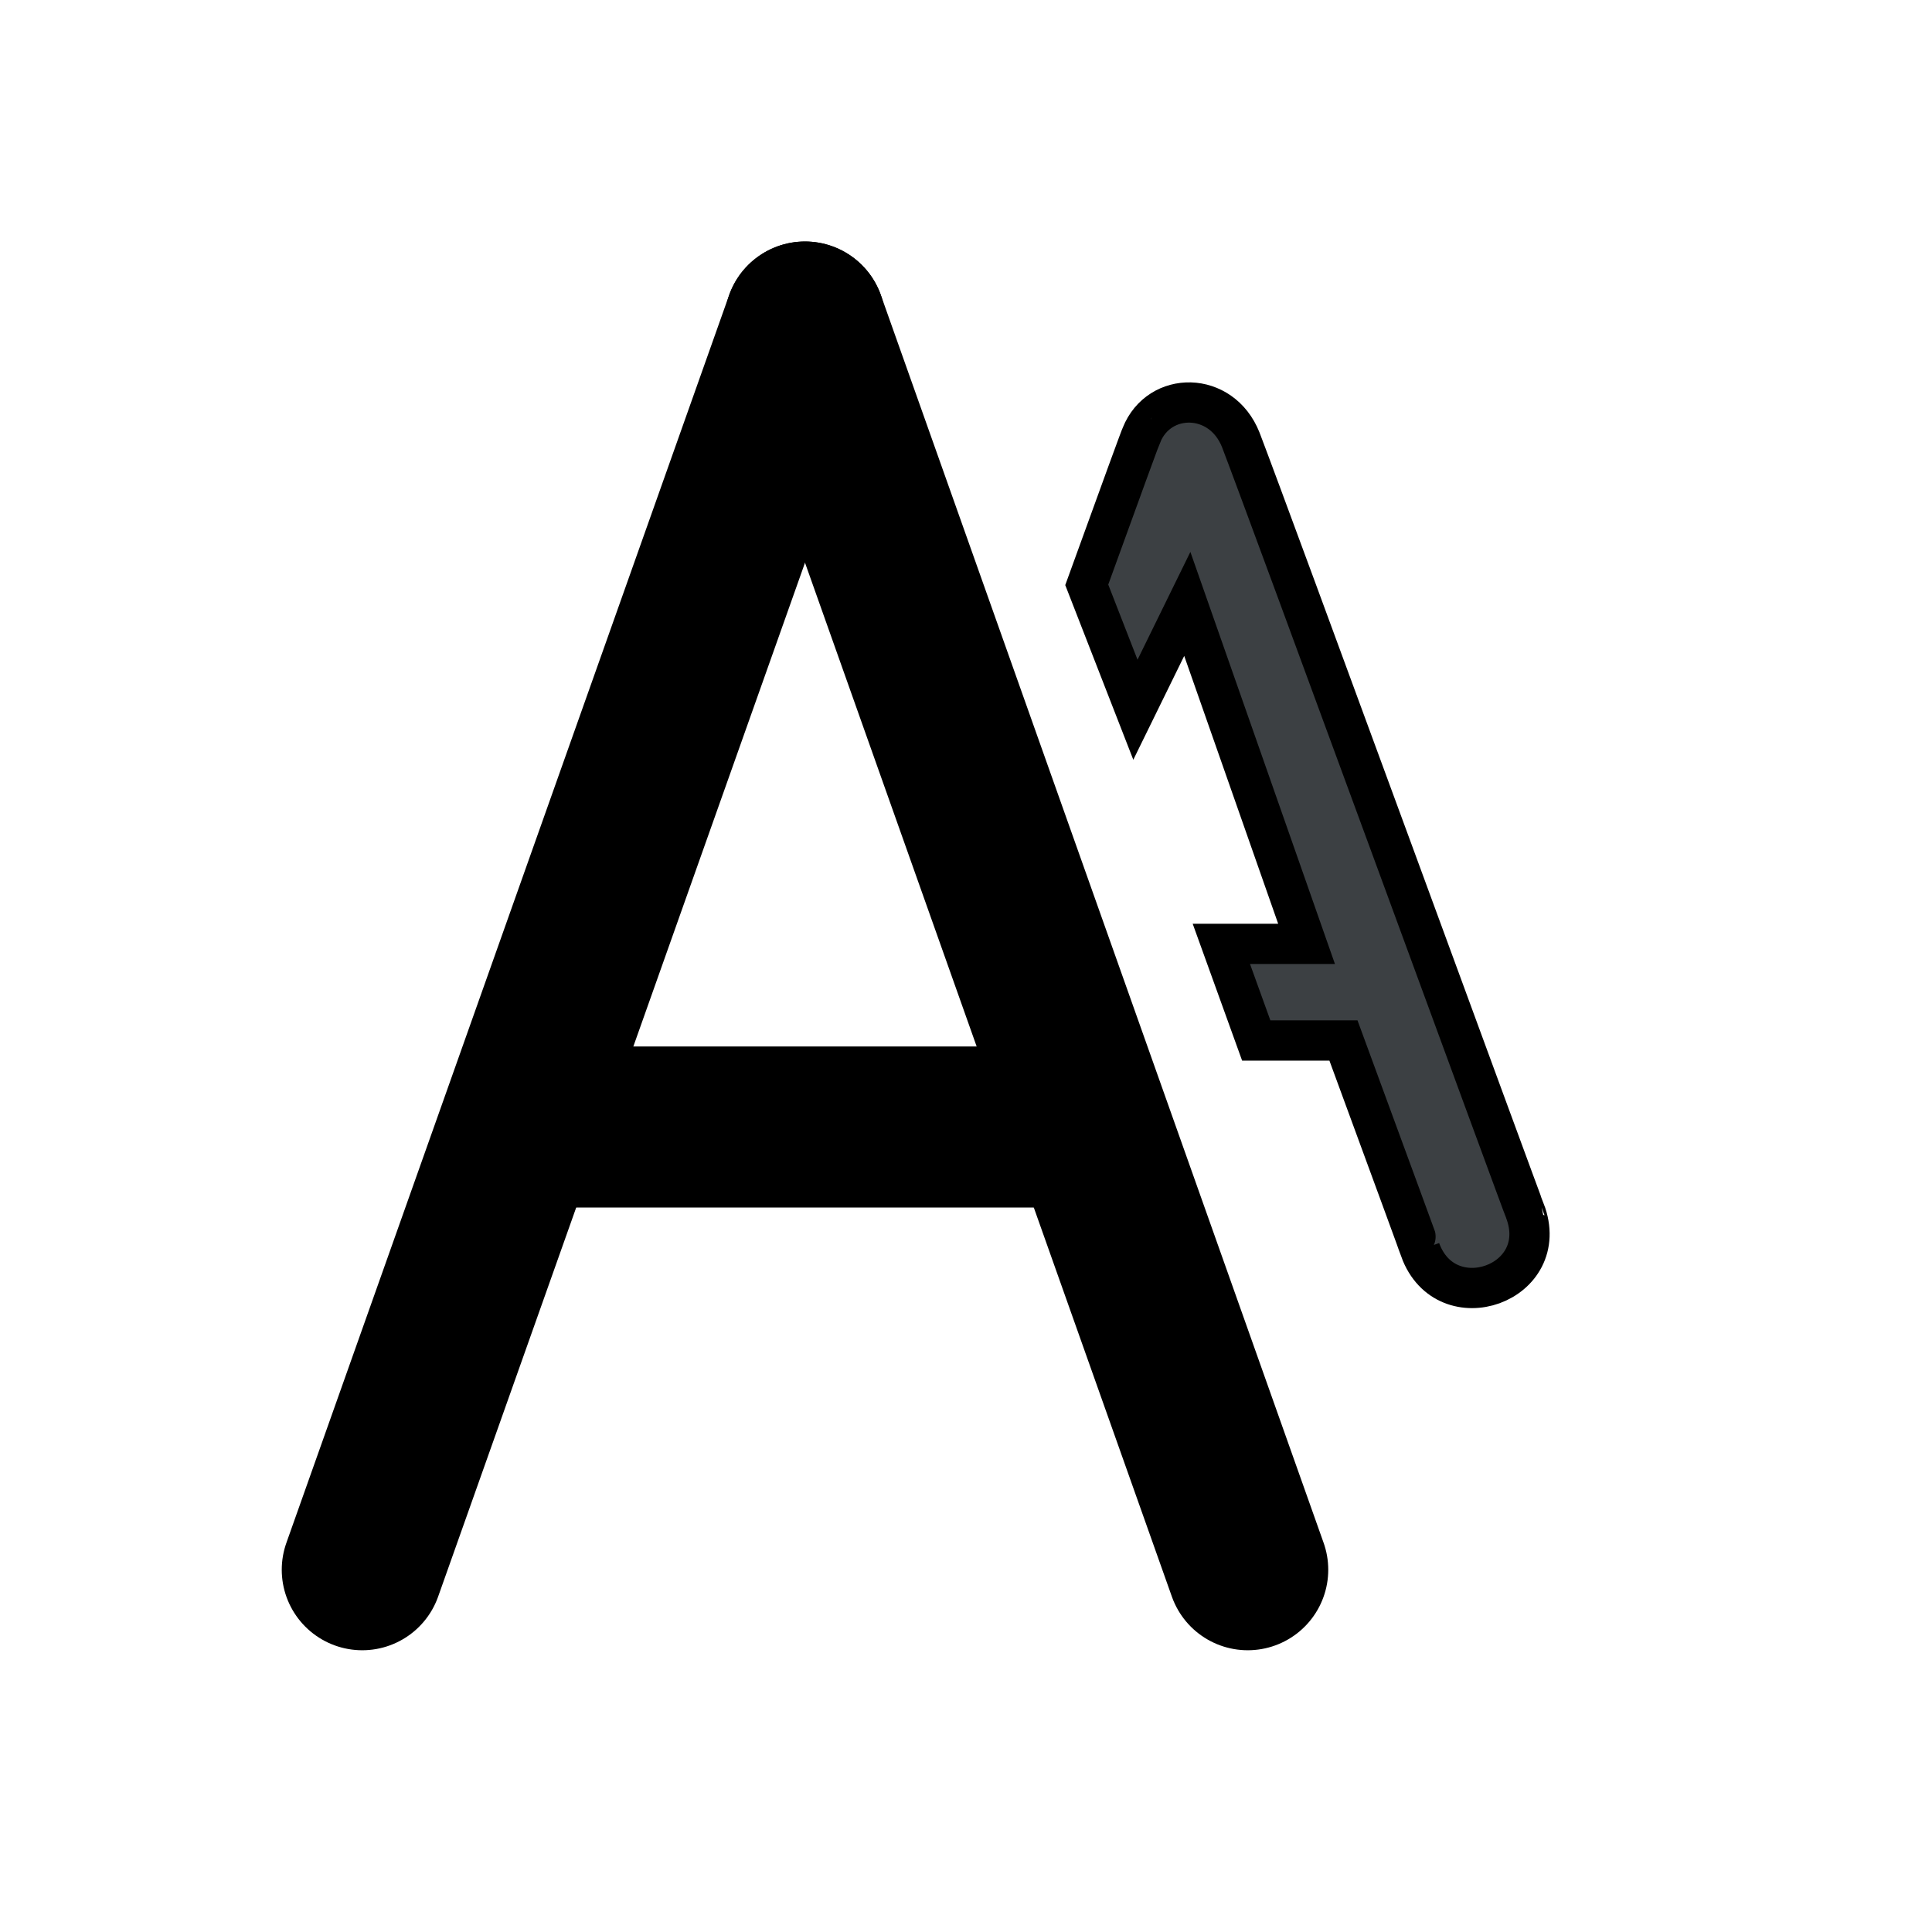
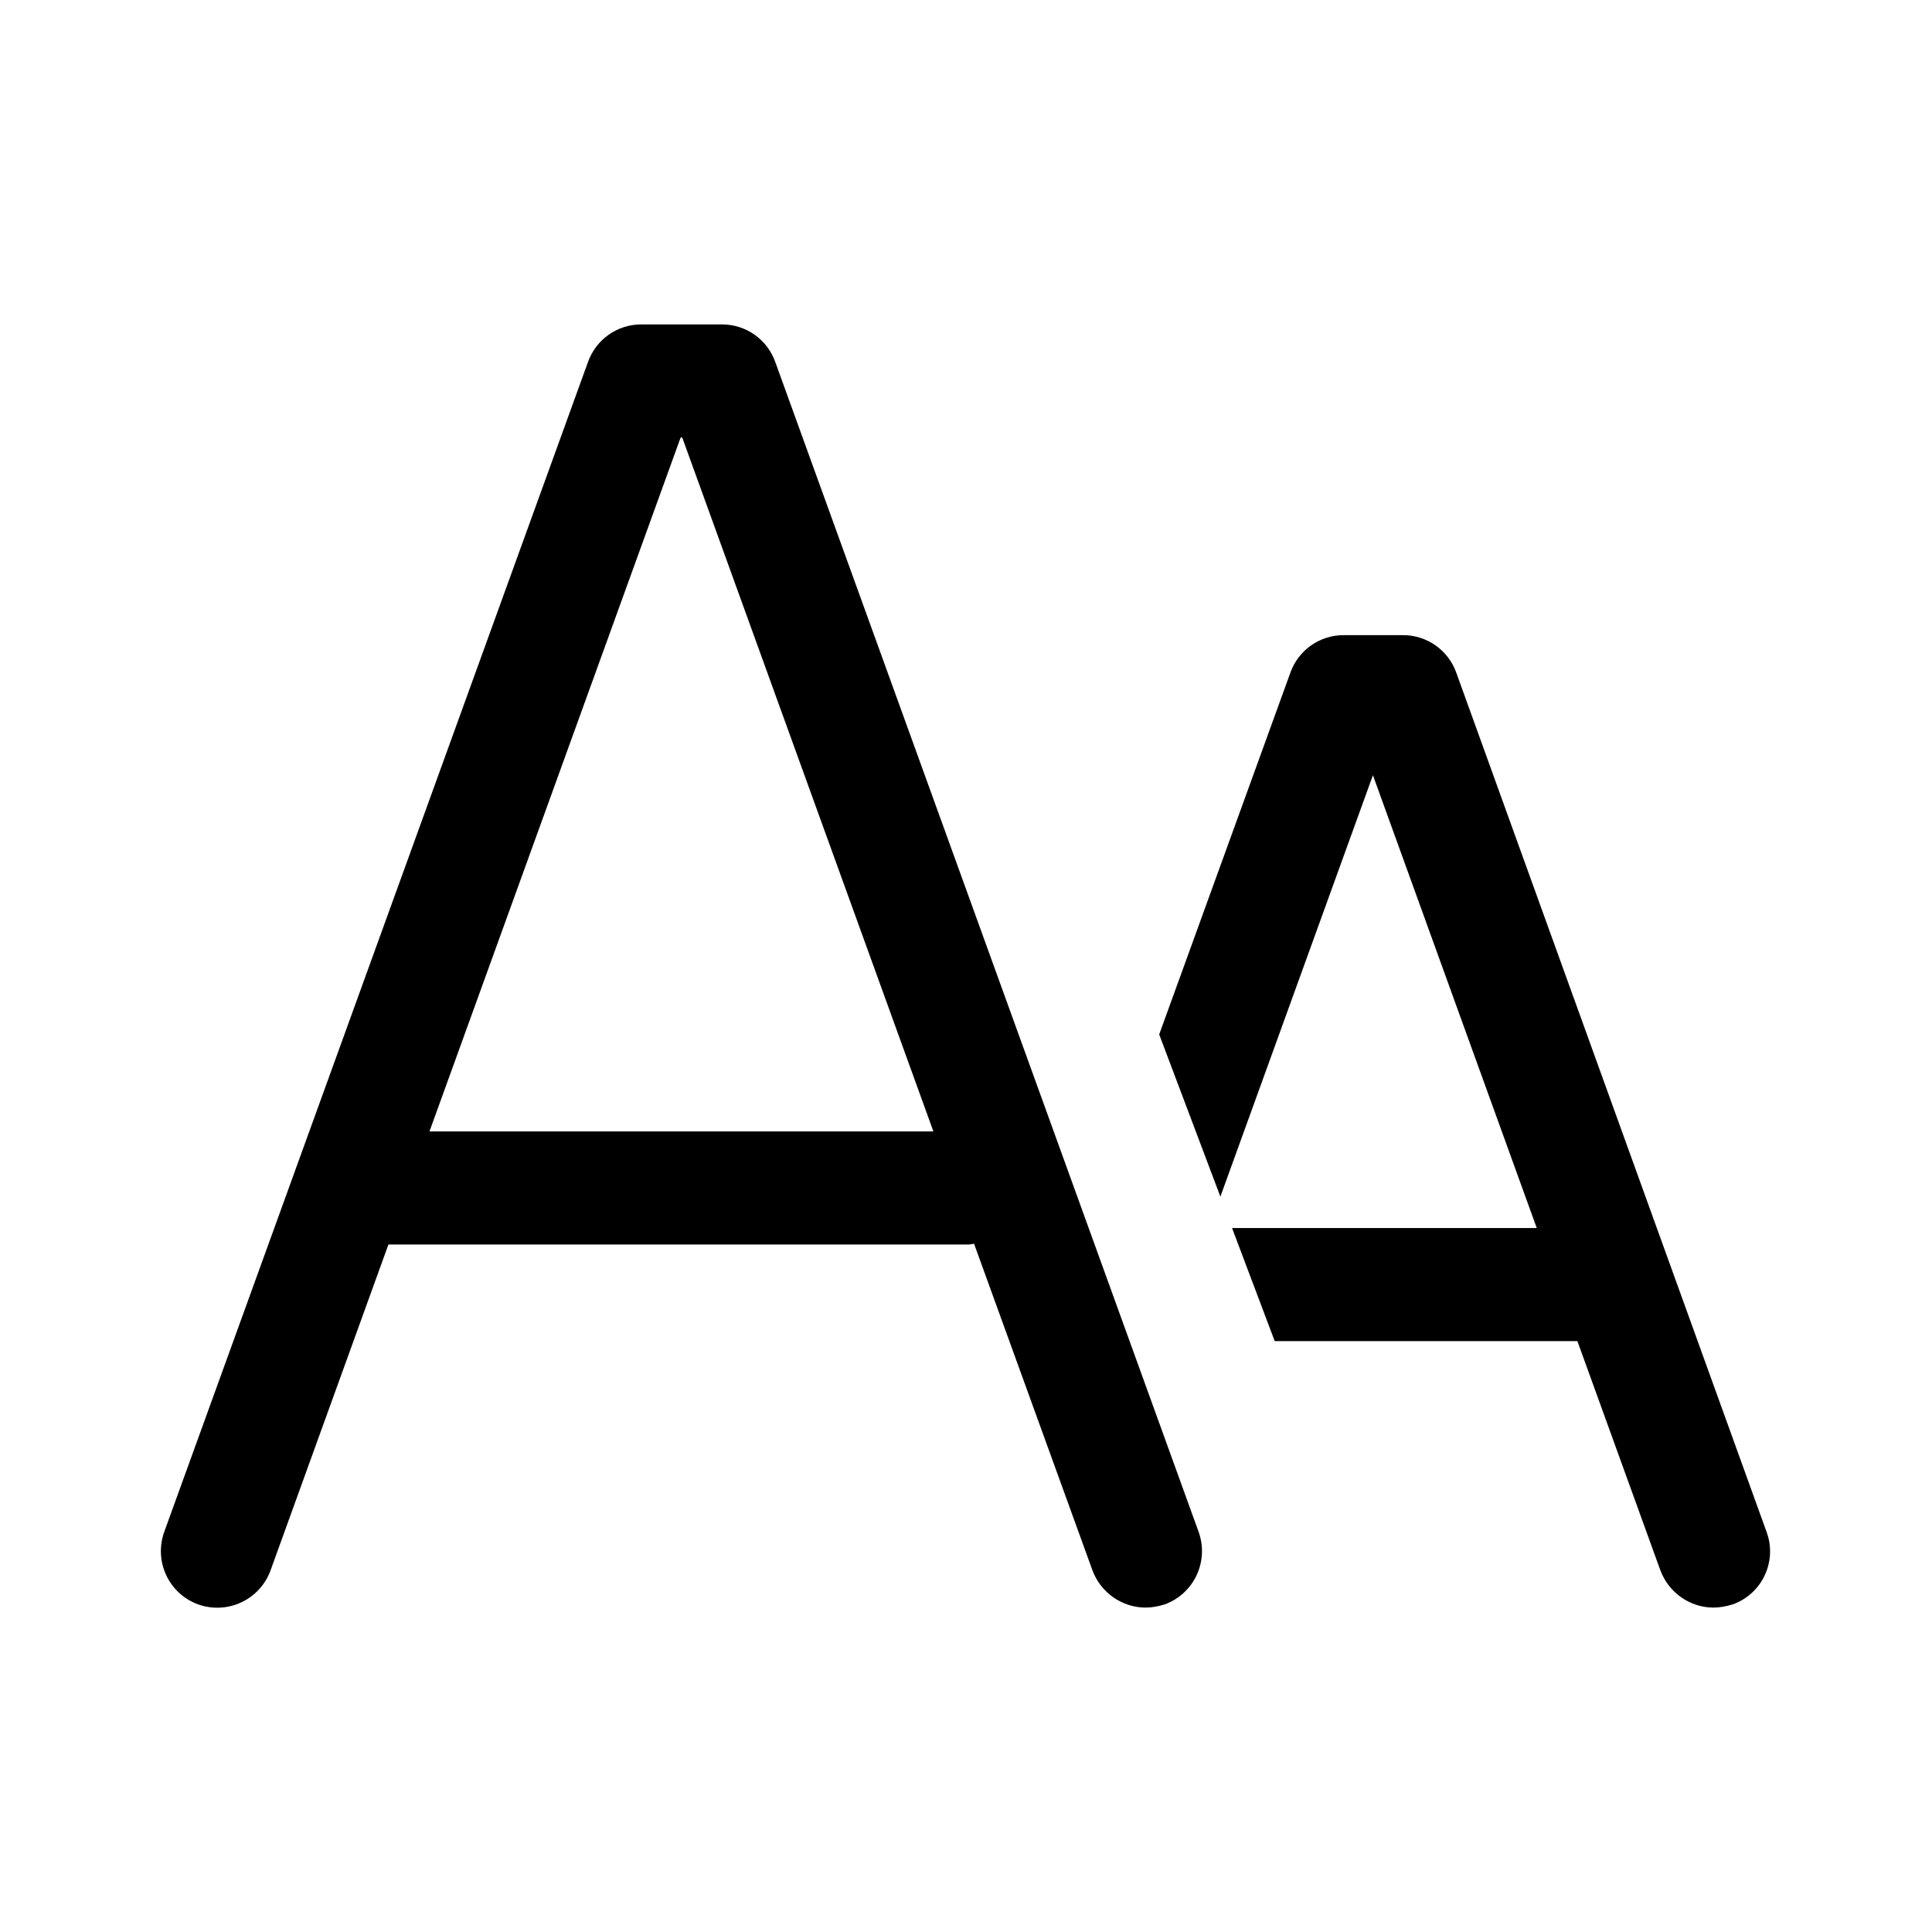
- <svg xmlns="http://www.w3.org/2000/svg" width="48px" height="48px" viewBox="0 0 48 48" version="1.1">
-   <g id="FontSize-Copy" stroke="#000" stroke-width="1" fill="#000" fill-rule="evenodd">
-     <g id="Group-Copy-9" transform="translate(9, 8)">
-       <path d="M28.886,22.081 C28.881,22.103 22.527,4.75 21.826,2.926 C21.344,1.711 19.798,1.711 19.359,2.811 C19.352,2.807 18.899,4.047 18,6.53 L19.209,9.633 L20.498,7.004 L23.461,15.45 L21.344,15.45 L22.211,17.851 L24.378,17.851 C25.652,21.317 26.288,23.051 26.285,23.054 C26.93,24.824 29.578,23.887 28.886,22.081 Z" id="Path-7-Copy" fill="#3C4043" />
-       <line x1="11" y1="0" x2="0" y2="31" id="Line-2" stroke="#000" stroke-width="4" stroke-linecap="round" />
-       <line x1="22" y1="0" x2="11" y2="31" id="Line-2-Copy" stroke="#000" stroke-width="4" stroke-linecap="round" transform="translate(16.5, 15.5) scale(-1, 1) translate(-16.5, -15.5) " />
-       <line x1="17.749" y1="20" x2="5.406" y2="20" id="Line-2-Copy-2" stroke="#000" stroke-width="4" stroke-linecap="round" transform="translate(11.5, 20) scale(-1, 1) translate(-11.5, -20) " />
+ <svg xmlns="http://www.w3.org/2000/svg" version="1.1" id="content" x="0px" y="0px" width="48px" height="48px" viewBox="0 0 48 48" enable-background="new 0 0 48 48" xml:space="preserve">
+   <g id="ic_x5F_format_x5F_size">
+     <g id="Icon_1_">
+       <path d="M36.18,16.71c-0.2-0.56-0.73-0.93-1.32-0.93h-1.48c-0.59,0-1.12,0.37-1.32,0.93L28.8,25.7l1.52,4.03l3.79-10.47              l4.07,11.25h-7.57l1.06,2.81h7.52l2.06,5.69c0.21,0.57,0.75,0.93,1.32,0.93c0.16,0,0.32-0.03,0.48-0.08              c0.73-0.26,1.11-1.07,0.84-1.8L36.18,16.71z" />
+       <path d="M29.78,38.06L19.26,8.99c-0.2-0.56-0.73-0.93-1.32-0.93h-2.01c-0.59,0-1.12,0.37-1.32,0.93L4.08,38.06              c-0.26,0.73,0.11,1.53,0.84,1.8c0.73,0.26,1.53-0.11,1.8-0.84l2.93-8.1h14.4c0.05,0,0.1-0.01,0.15-0.02l2.94,8.11              c0.21,0.57,0.75,0.93,1.32,0.93c0.16,0,0.32-0.03,0.48-0.08C29.67,39.59,30.04,38.79,29.78,38.06z M10.67,28.11l6.24-17.24h0.04              l6.24,17.24H10.67z" />
    </g>
  </g>
</svg>
